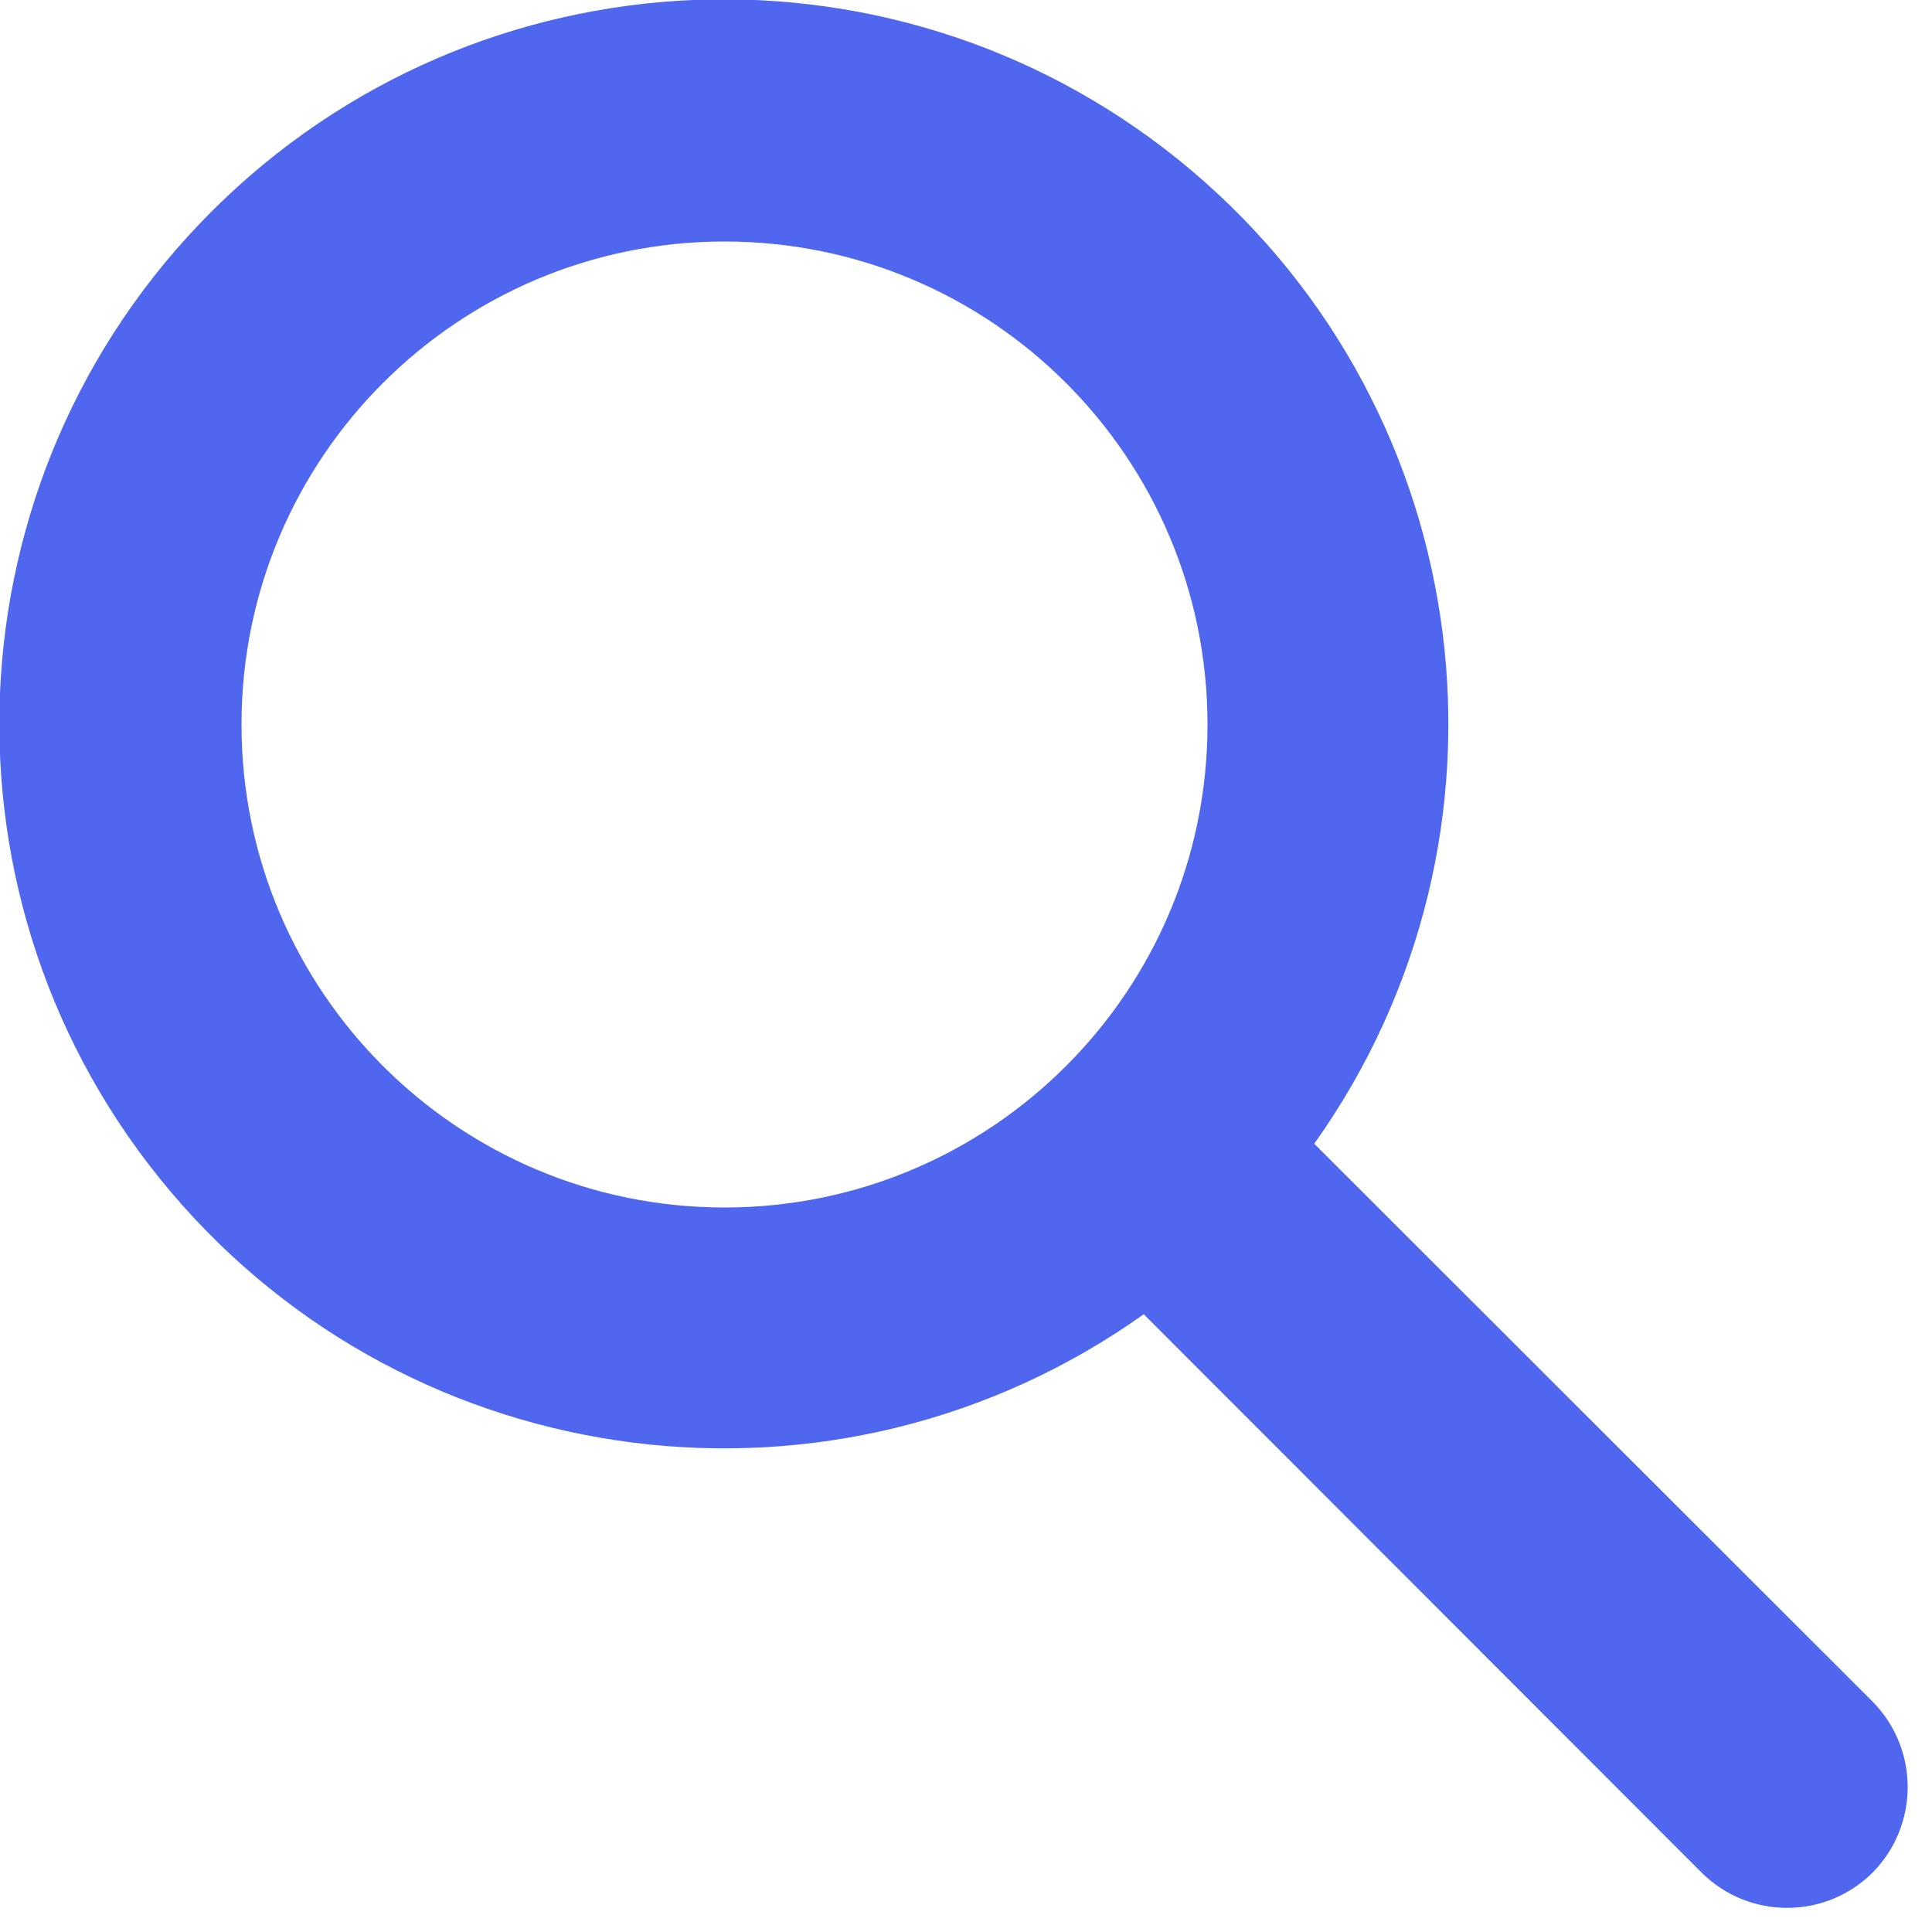
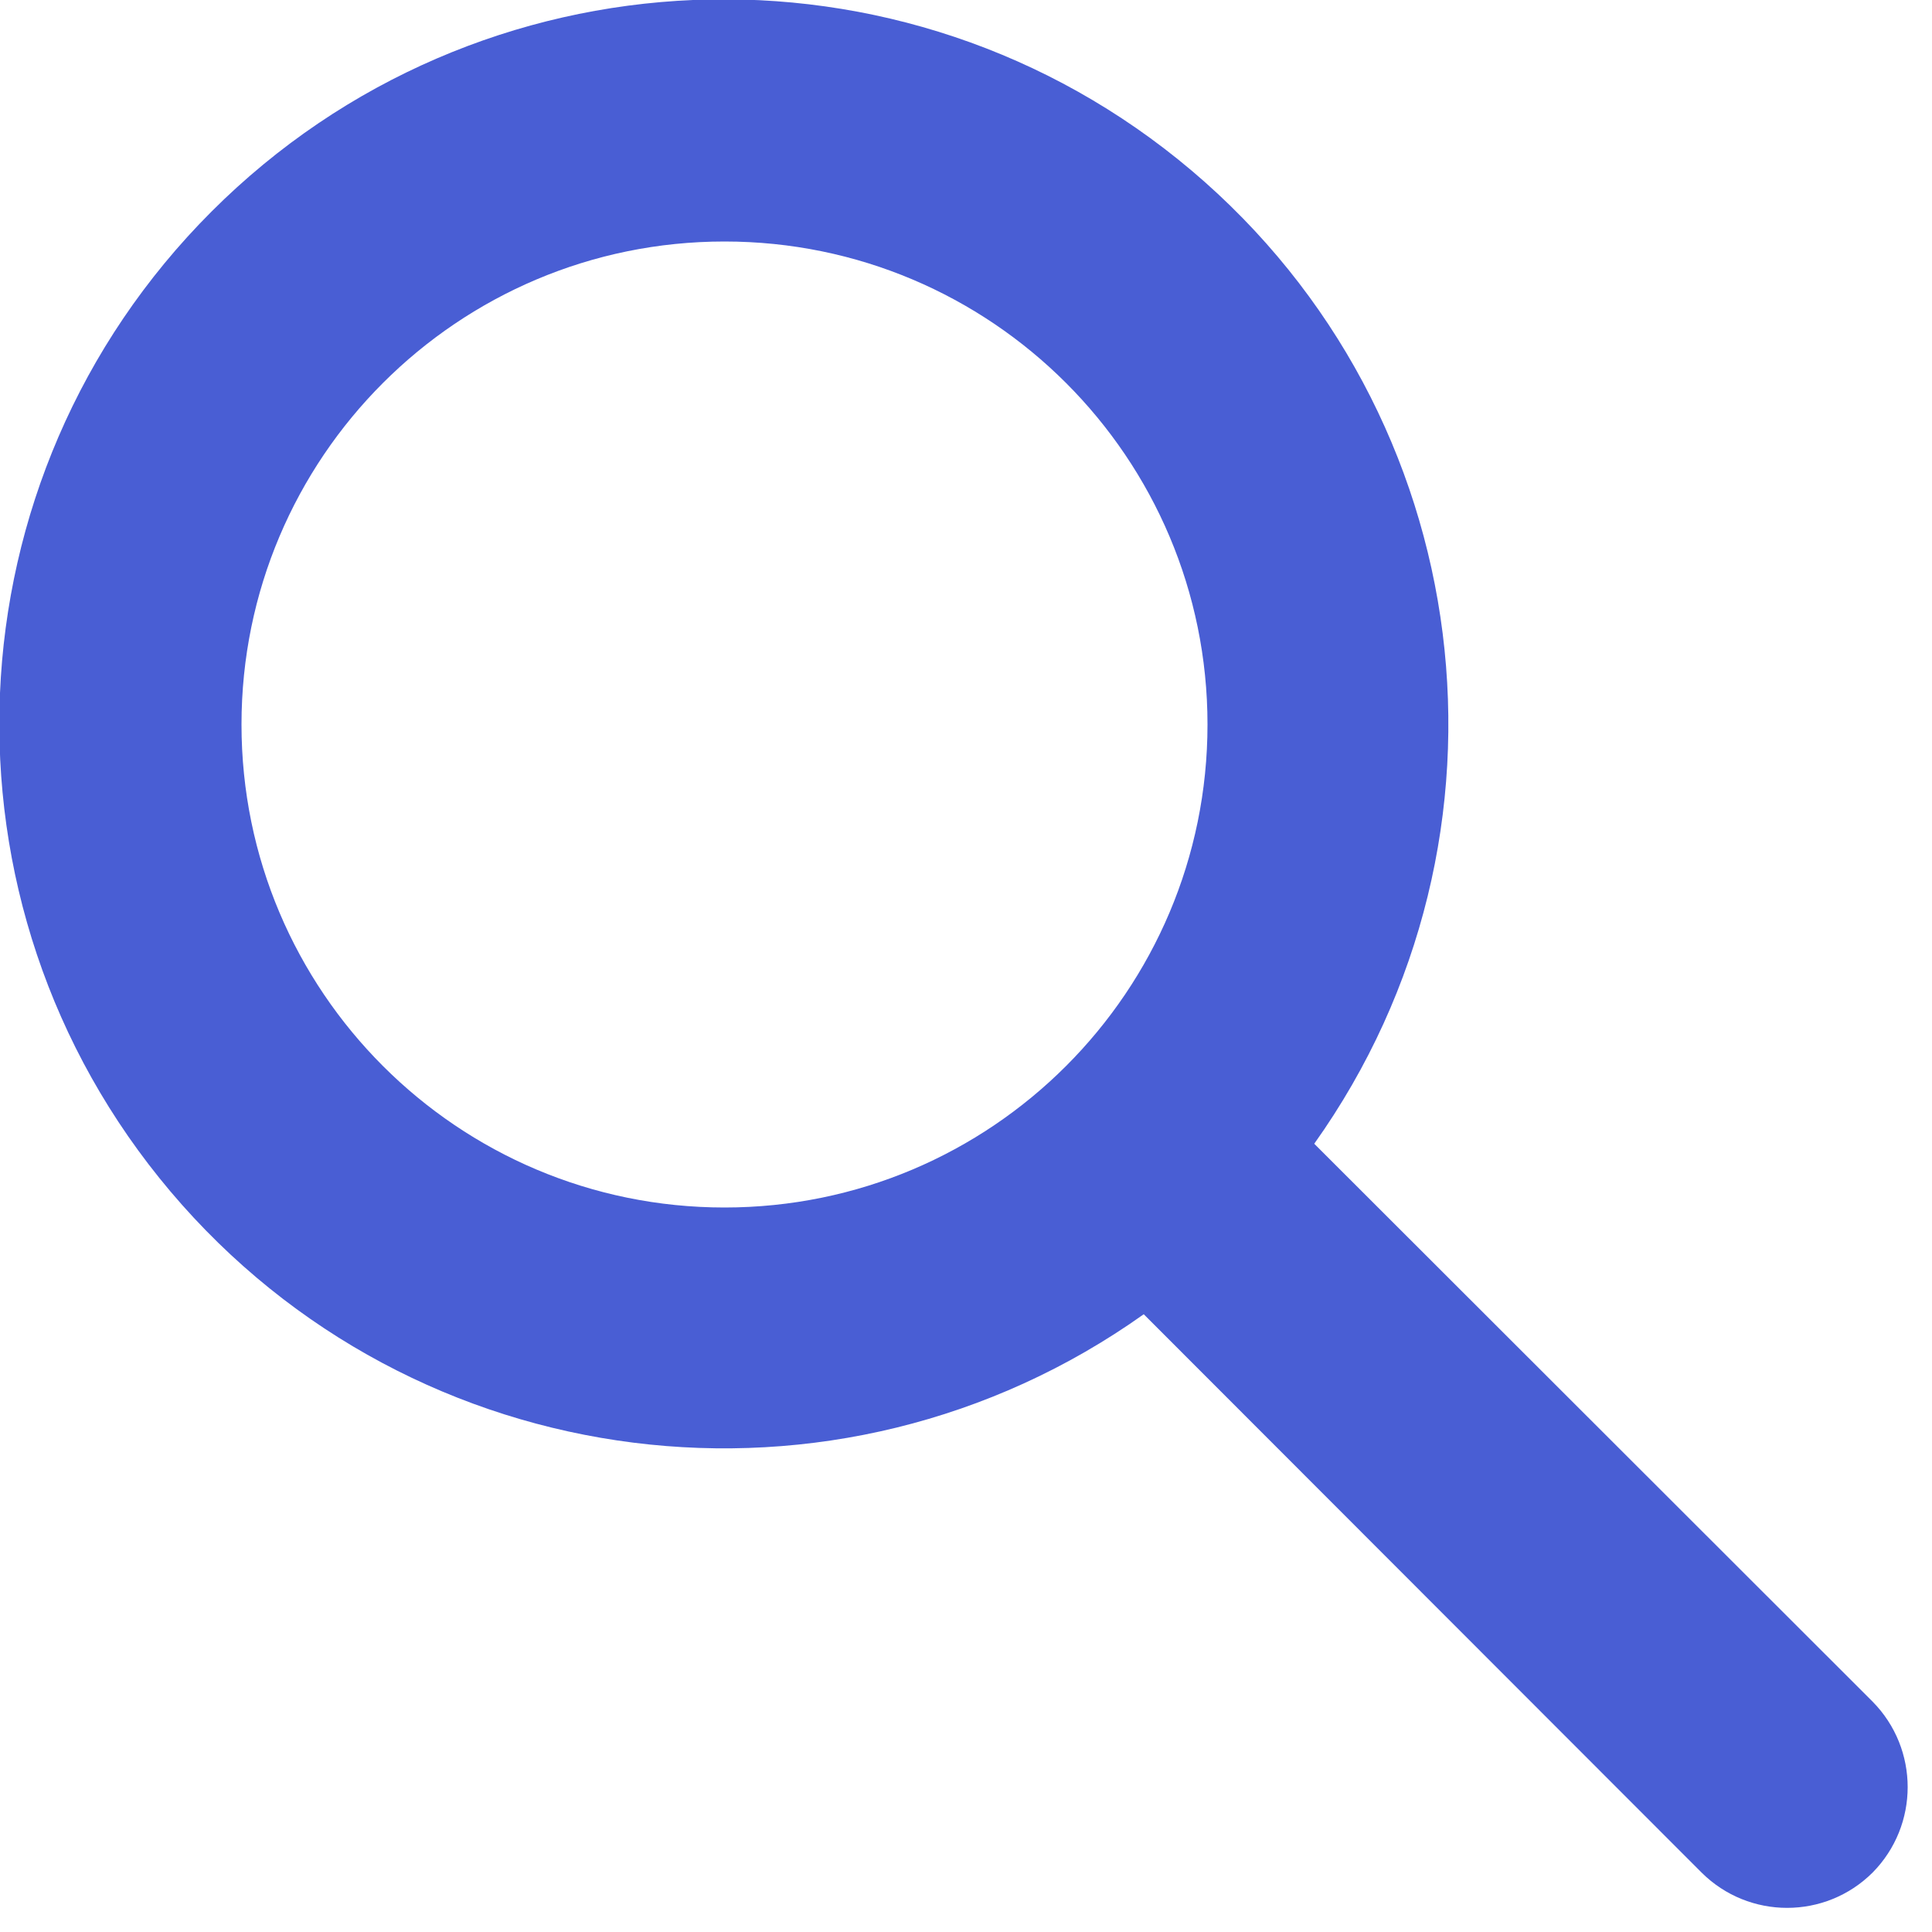
- <svg xmlns="http://www.w3.org/2000/svg" id="Layer_1" data-name="Layer 1" fill="#4f66ee" viewBox="0 0 40 40">
+ <svg xmlns="http://www.w3.org/2000/svg" id="Layer_1" data-name="Layer 1" fill="#495ed4" viewBox="0 0 40 40">
  <path d="M38.77,35.23,27.21,23.68a15,15,0,1,0-3.53,3.53L35.23,38.77a2.51,2.51,0,0,0,3.54,0A2.52,2.52,0,0,0,38.77,35.23ZM5,15A10,10,0,1,1,15,25,10,10,0,0,1,5,15Z" />
</svg>
